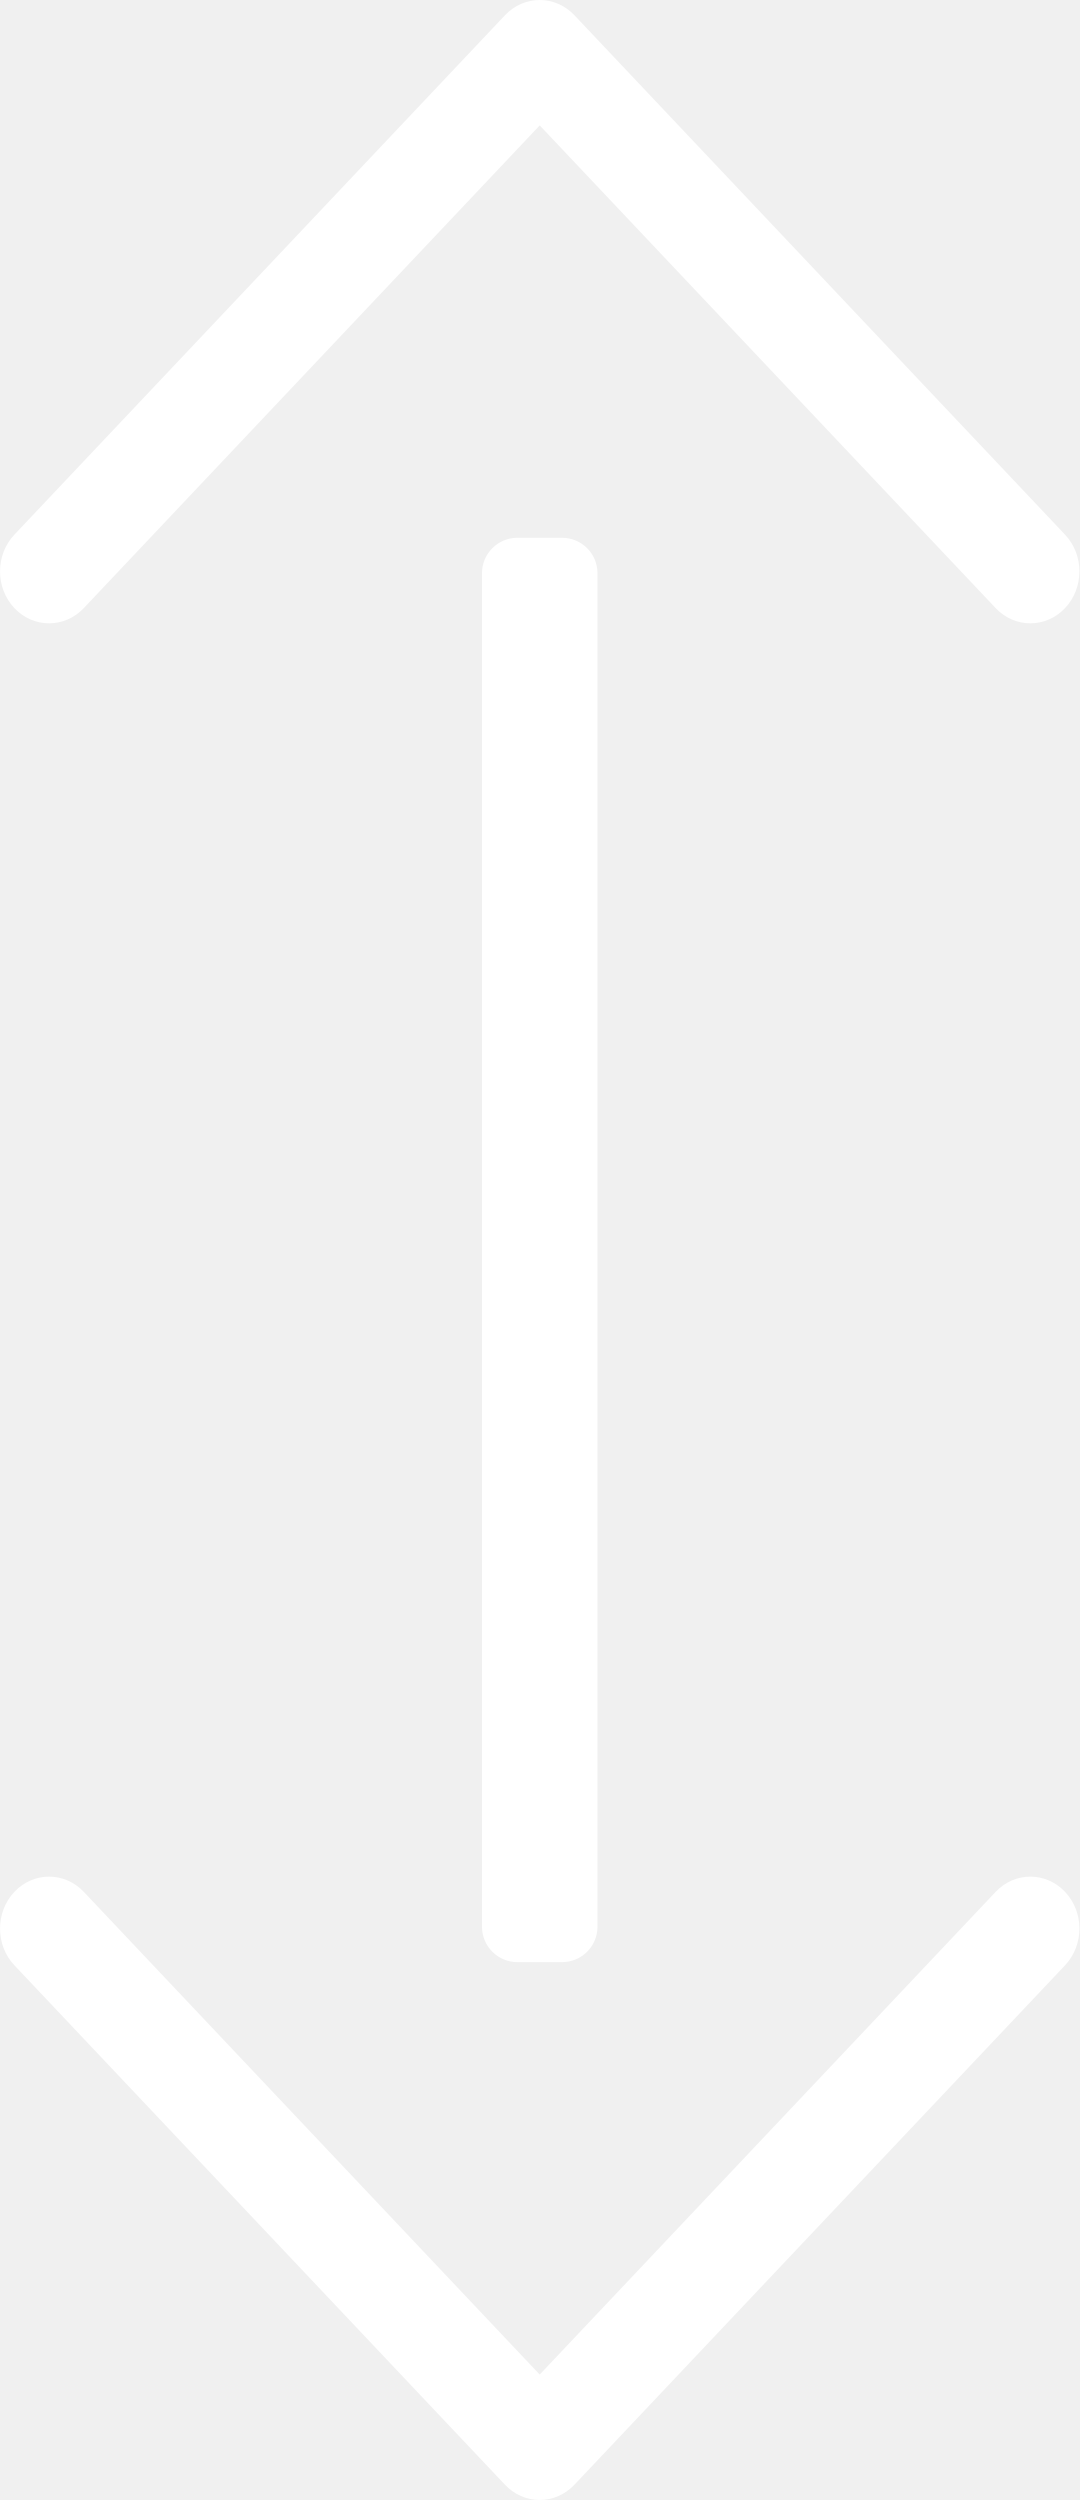
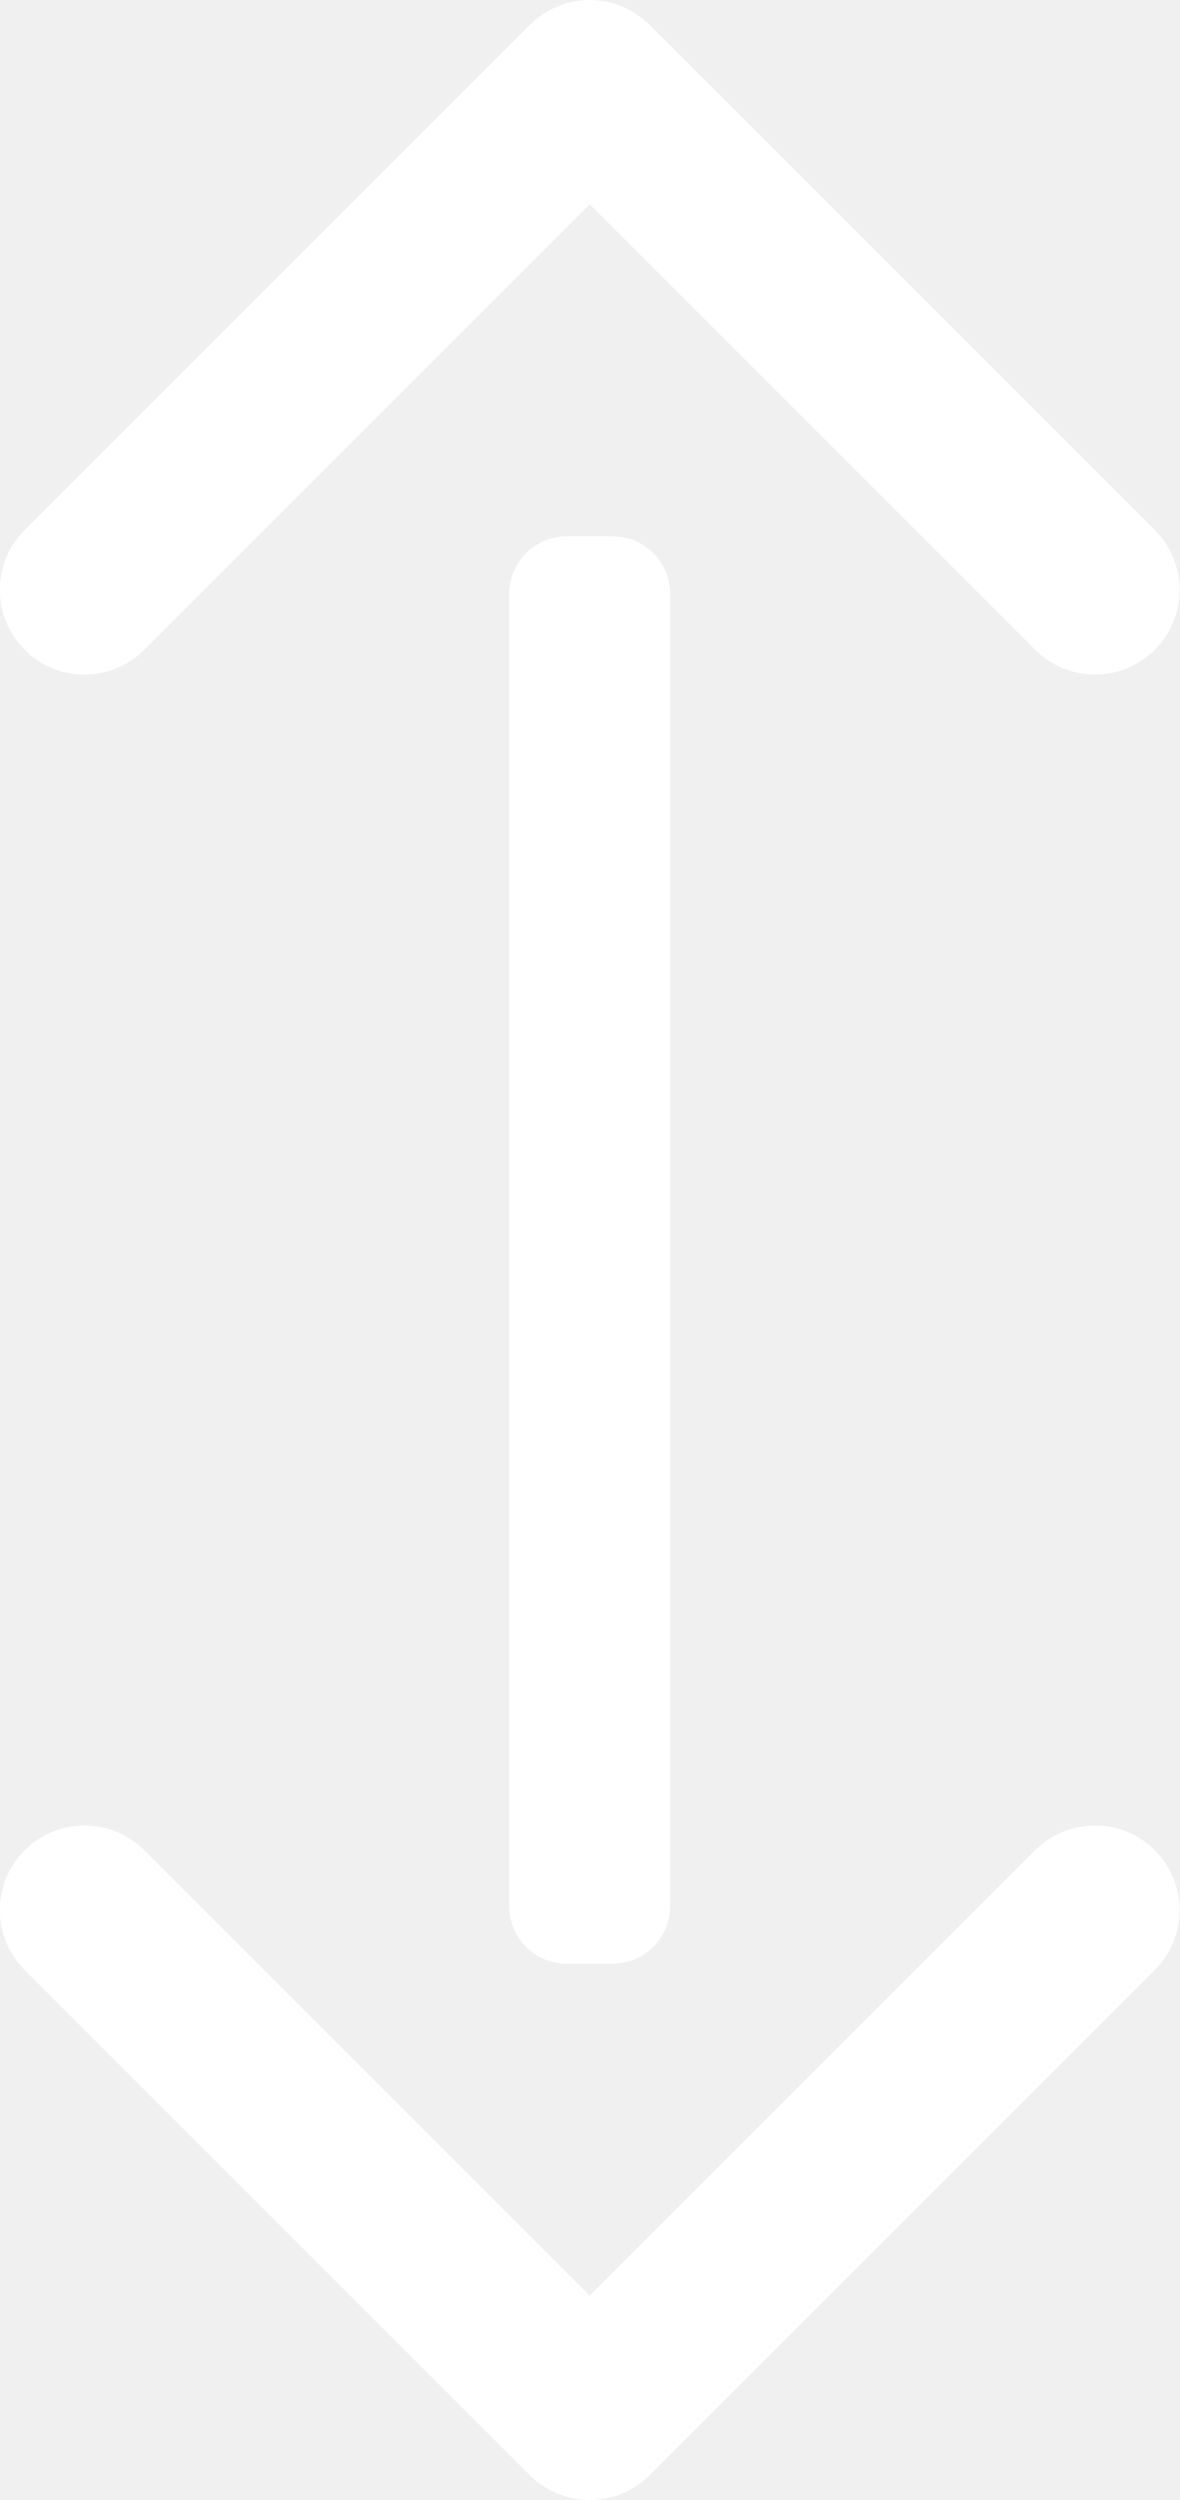
- <svg xmlns="http://www.w3.org/2000/svg" width="64.764" height="150" viewBox="0 0 17.135 39.688" version="1.1" id="svg5870">
+ <svg xmlns="http://www.w3.org/2000/svg" width="68.728" height="145.657" viewBox="0 0 18.184 38.538" version="1.1" id="svg5870">
  <defs id="defs5867" />
-   <g id="layer1">
-     <g id="g5865" transform="matrix(3.427117,0,0,3.628347,142.1107,-14.40092)" style="fill:#ffffff;fill-opacity:1">
-       <g style="fill:#ffffff;fill-opacity:1" id="g5852" transform="matrix(0,0.0151515,0.0151515,0,-41.46653,11.04354)">
-         <path id="path5850" d="M 250.606,154.389 100.606,4.393 C 94.749,-1.465 85.251,-1.465 79.393,4.394 73.536,10.252 73.536,19.749 79.394,25.607 L 218.787,164.997 79.393,304.394 c -5.857,5.858 -5.857,15.355 0.001,21.213 2.928,2.929 6.767,4.393 10.606,4.393 3.839,0 7.678,-1.464 10.607,-4.394 L 250.606,175.602 c 2.814,-2.813 4.394,-6.628 4.394,-10.606 0,-3.978 -1.58,-7.794 -4.394,-10.607 z" style="fill:#ffffff;fill-opacity:1" />
-       </g>
-       <rect style="fill:#ffffff;fill-opacity:1;stroke:none;stroke-width:0.072" id="rect5854" width="0.535" height="6.232" x="38.699" y="6.322" rx="0.164" ry="0.155" transform="scale(-1,1)" />
-       <g style="fill:#ffffff;fill-opacity:1" id="g5858" transform="matrix(0,-0.0151515,0.0151515,0,-41.46653,7.832635)">
-         <path id="path5856" d="M 250.606,154.389 100.606,4.393 C 94.749,-1.465 85.251,-1.465 79.393,4.394 73.536,10.252 73.536,19.749 79.394,25.607 L 218.787,164.997 79.393,304.394 c -5.857,5.858 -5.857,15.355 0.001,21.213 2.928,2.929 6.767,4.393 10.606,4.393 3.839,0 7.678,-1.464 10.607,-4.394 L 250.606,175.602 c 2.814,-2.813 4.394,-6.628 4.394,-10.606 0,-3.978 -1.58,-7.794 -4.394,-10.607 z" style="fill:#ffffff;fill-opacity:1" />
-       </g>
+   <g id="g11889" transform="translate(27.92688,-1.247219)">
+     <g style="fill:#ffffff;fill-opacity:1;stroke:#ffffff;stroke-width:20.26;stroke-dasharray:none;stroke-opacity:1" id="g5852-1" transform="matrix(0,0.05192596,0.05192596,0,-27.40417,26.0185)">
+       <path id="path5850-5" d="M 250.606,154.389 100.606,4.393 C 94.749,-1.465 85.251,-1.465 79.393,4.394 73.536,10.252 73.536,19.749 79.394,25.607 L 218.787,164.997 79.393,304.394 c -5.857,5.858 -5.857,15.355 0.001,21.213 2.928,2.929 6.767,4.393 10.606,4.393 3.839,0 7.678,-1.464 10.607,-4.394 L 250.606,175.602 c 2.814,-2.813 4.394,-6.628 4.394,-10.606 0,-3.978 -1.58,-7.794 -4.394,-10.607 z" style="fill:#ffffff;fill-opacity:1;stroke:#ffffff;stroke-width:20.26;stroke-dasharray:none;stroke-opacity:1" />
+     </g>
+     <rect style="fill:#ffffff;fill-opacity:1;stroke:#ffffff;stroke-width:0.647;stroke-dasharray:none;stroke-opacity:1" id="rect5854-3" width="1.834" height="21.357" x="17.92" y="9.838" rx="0.562" ry="0.562" transform="scale(-1,1)" />
+     <g style="fill:#ffffff;fill-opacity:1;stroke:#ffffff;stroke-width:20.26;stroke-dasharray:none;stroke-opacity:1" id="g5858-5" transform="matrix(0,-0.05192596,0.05192596,0,-27.40417,15.01434)">
+       <path id="path5856-4" d="M 250.606,154.389 100.606,4.393 C 94.749,-1.465 85.251,-1.465 79.393,4.394 73.536,10.252 73.536,19.749 79.394,25.607 L 218.787,164.997 79.393,304.394 c -5.857,5.858 -5.857,15.355 0.001,21.213 2.928,2.929 6.767,4.393 10.606,4.393 3.839,0 7.678,-1.464 10.607,-4.394 L 250.606,175.602 c 2.814,-2.813 4.394,-6.628 4.394,-10.606 0,-3.978 -1.58,-7.794 -4.394,-10.607 z" style="fill:#ffffff;fill-opacity:1;stroke:#ffffff;stroke-width:20.26;stroke-dasharray:none;stroke-opacity:1" />
    </g>
  </g>
</svg>
